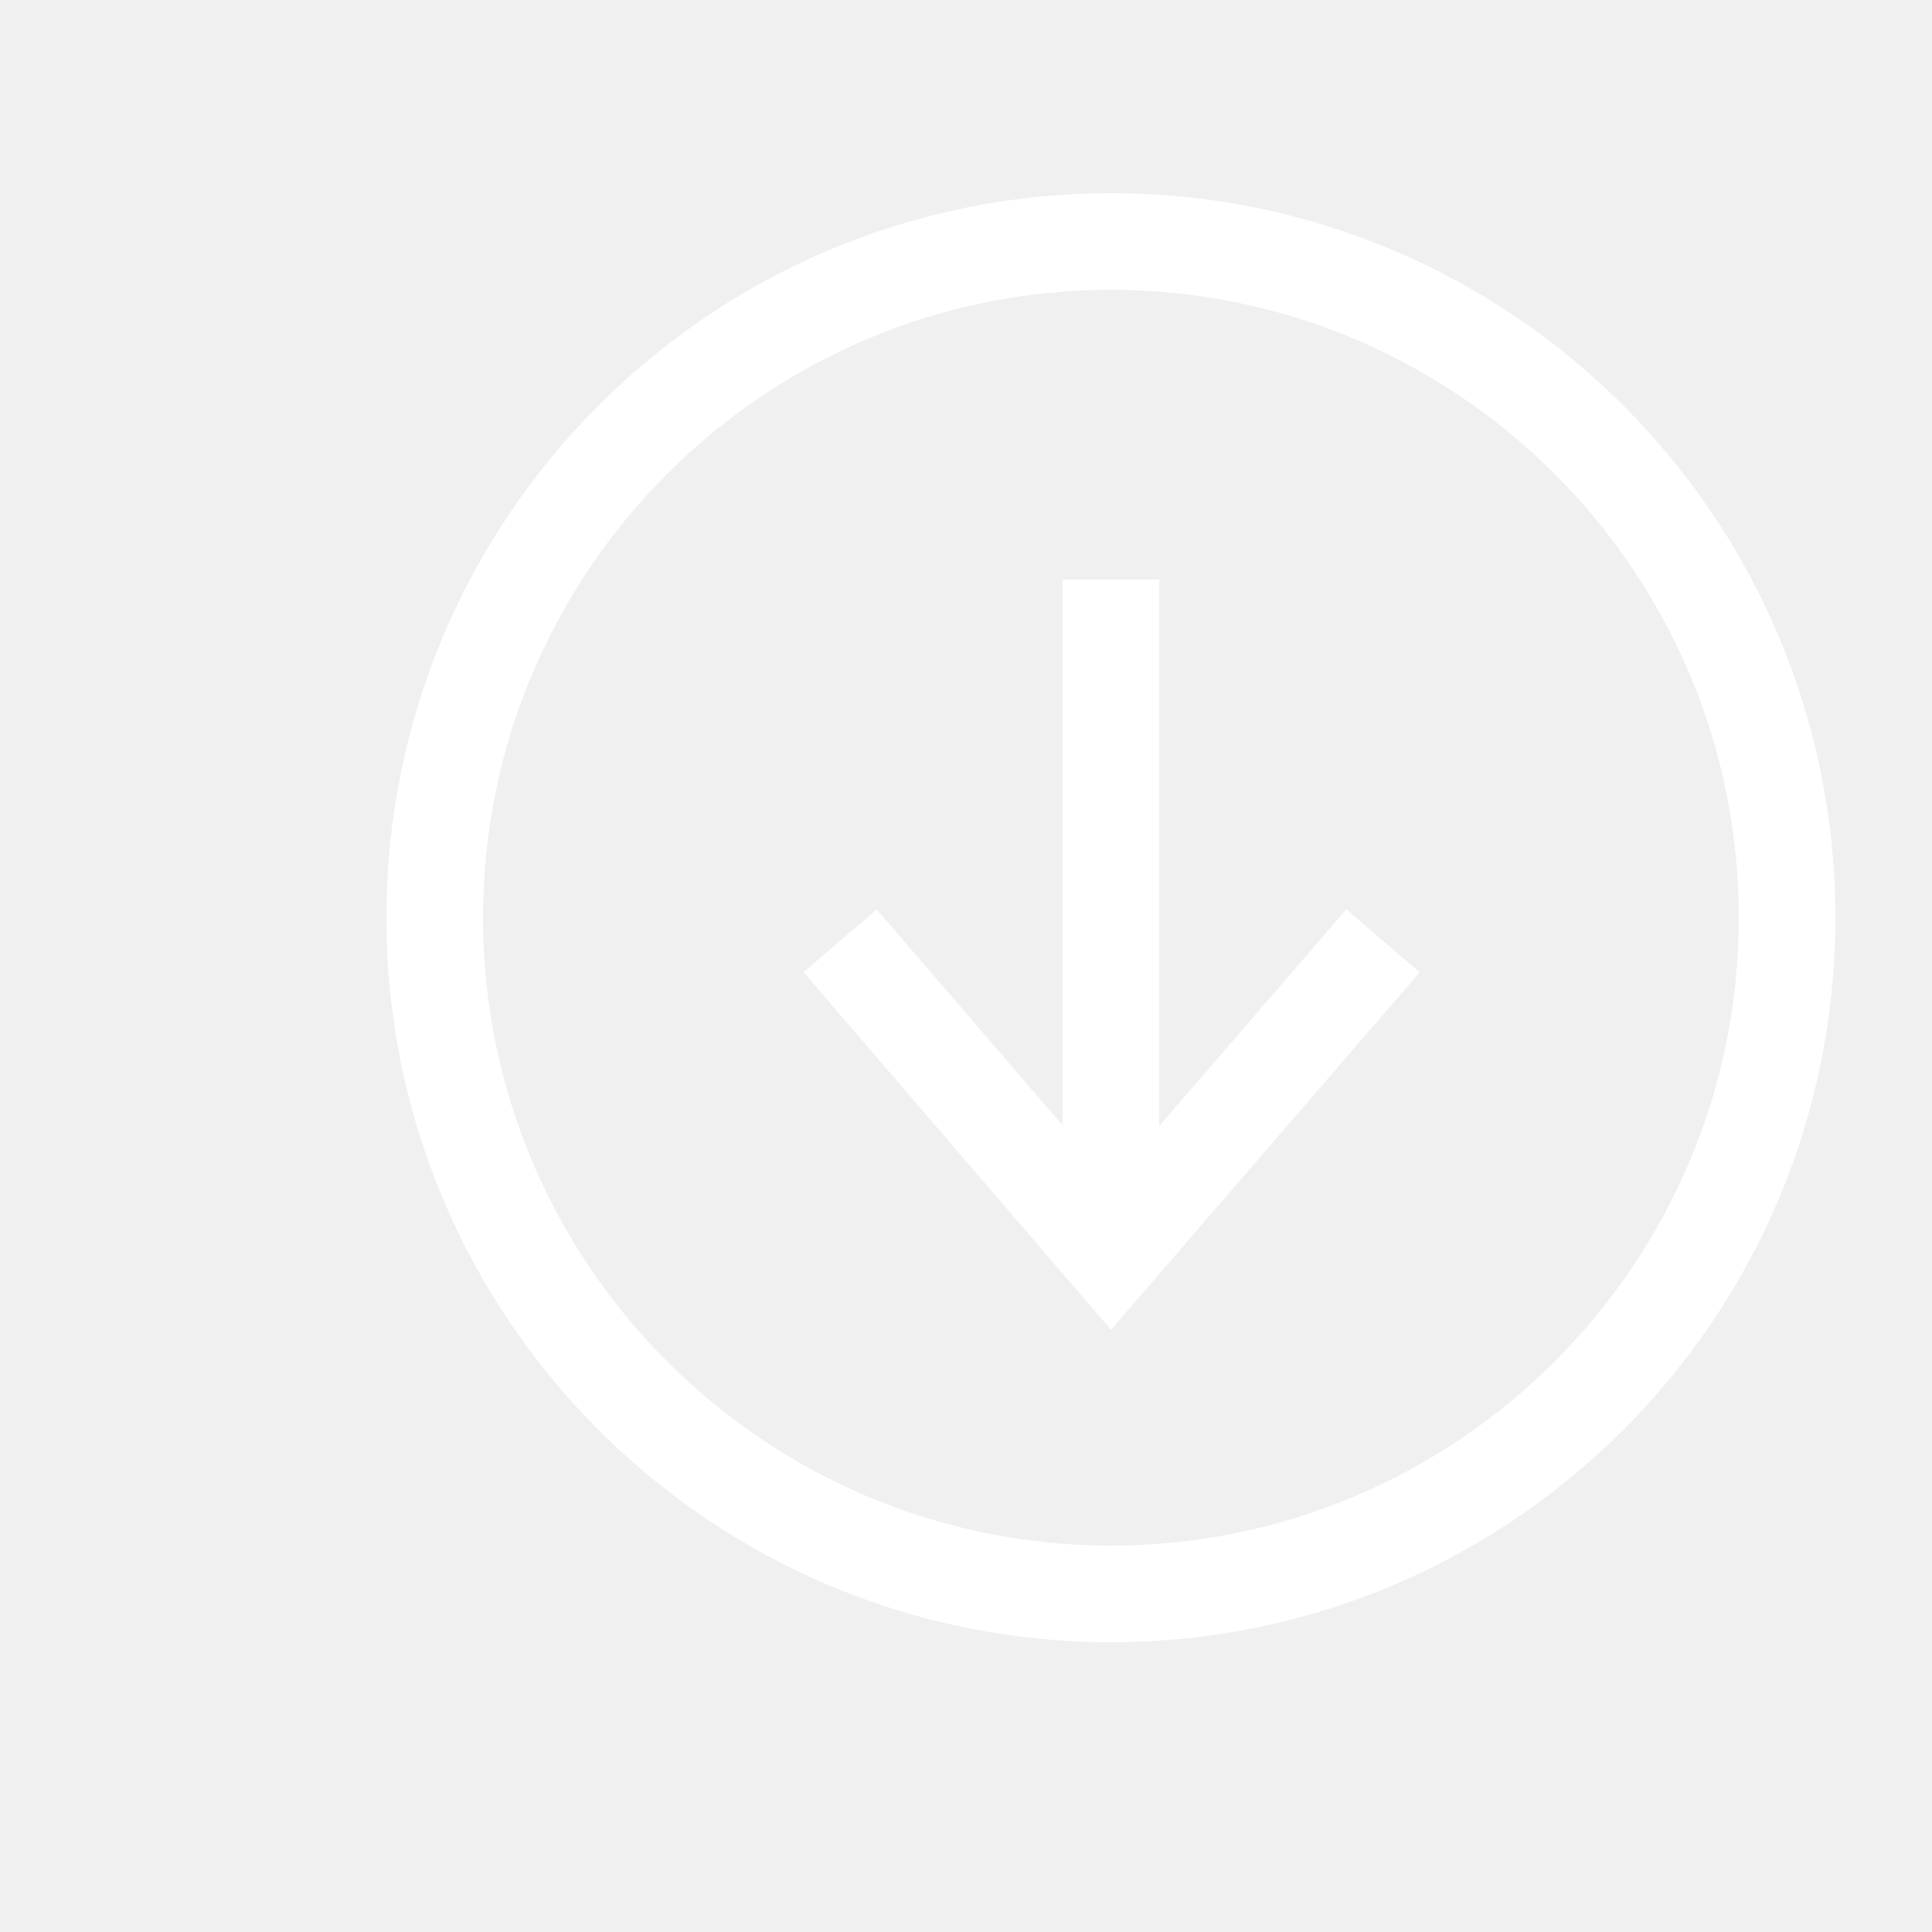
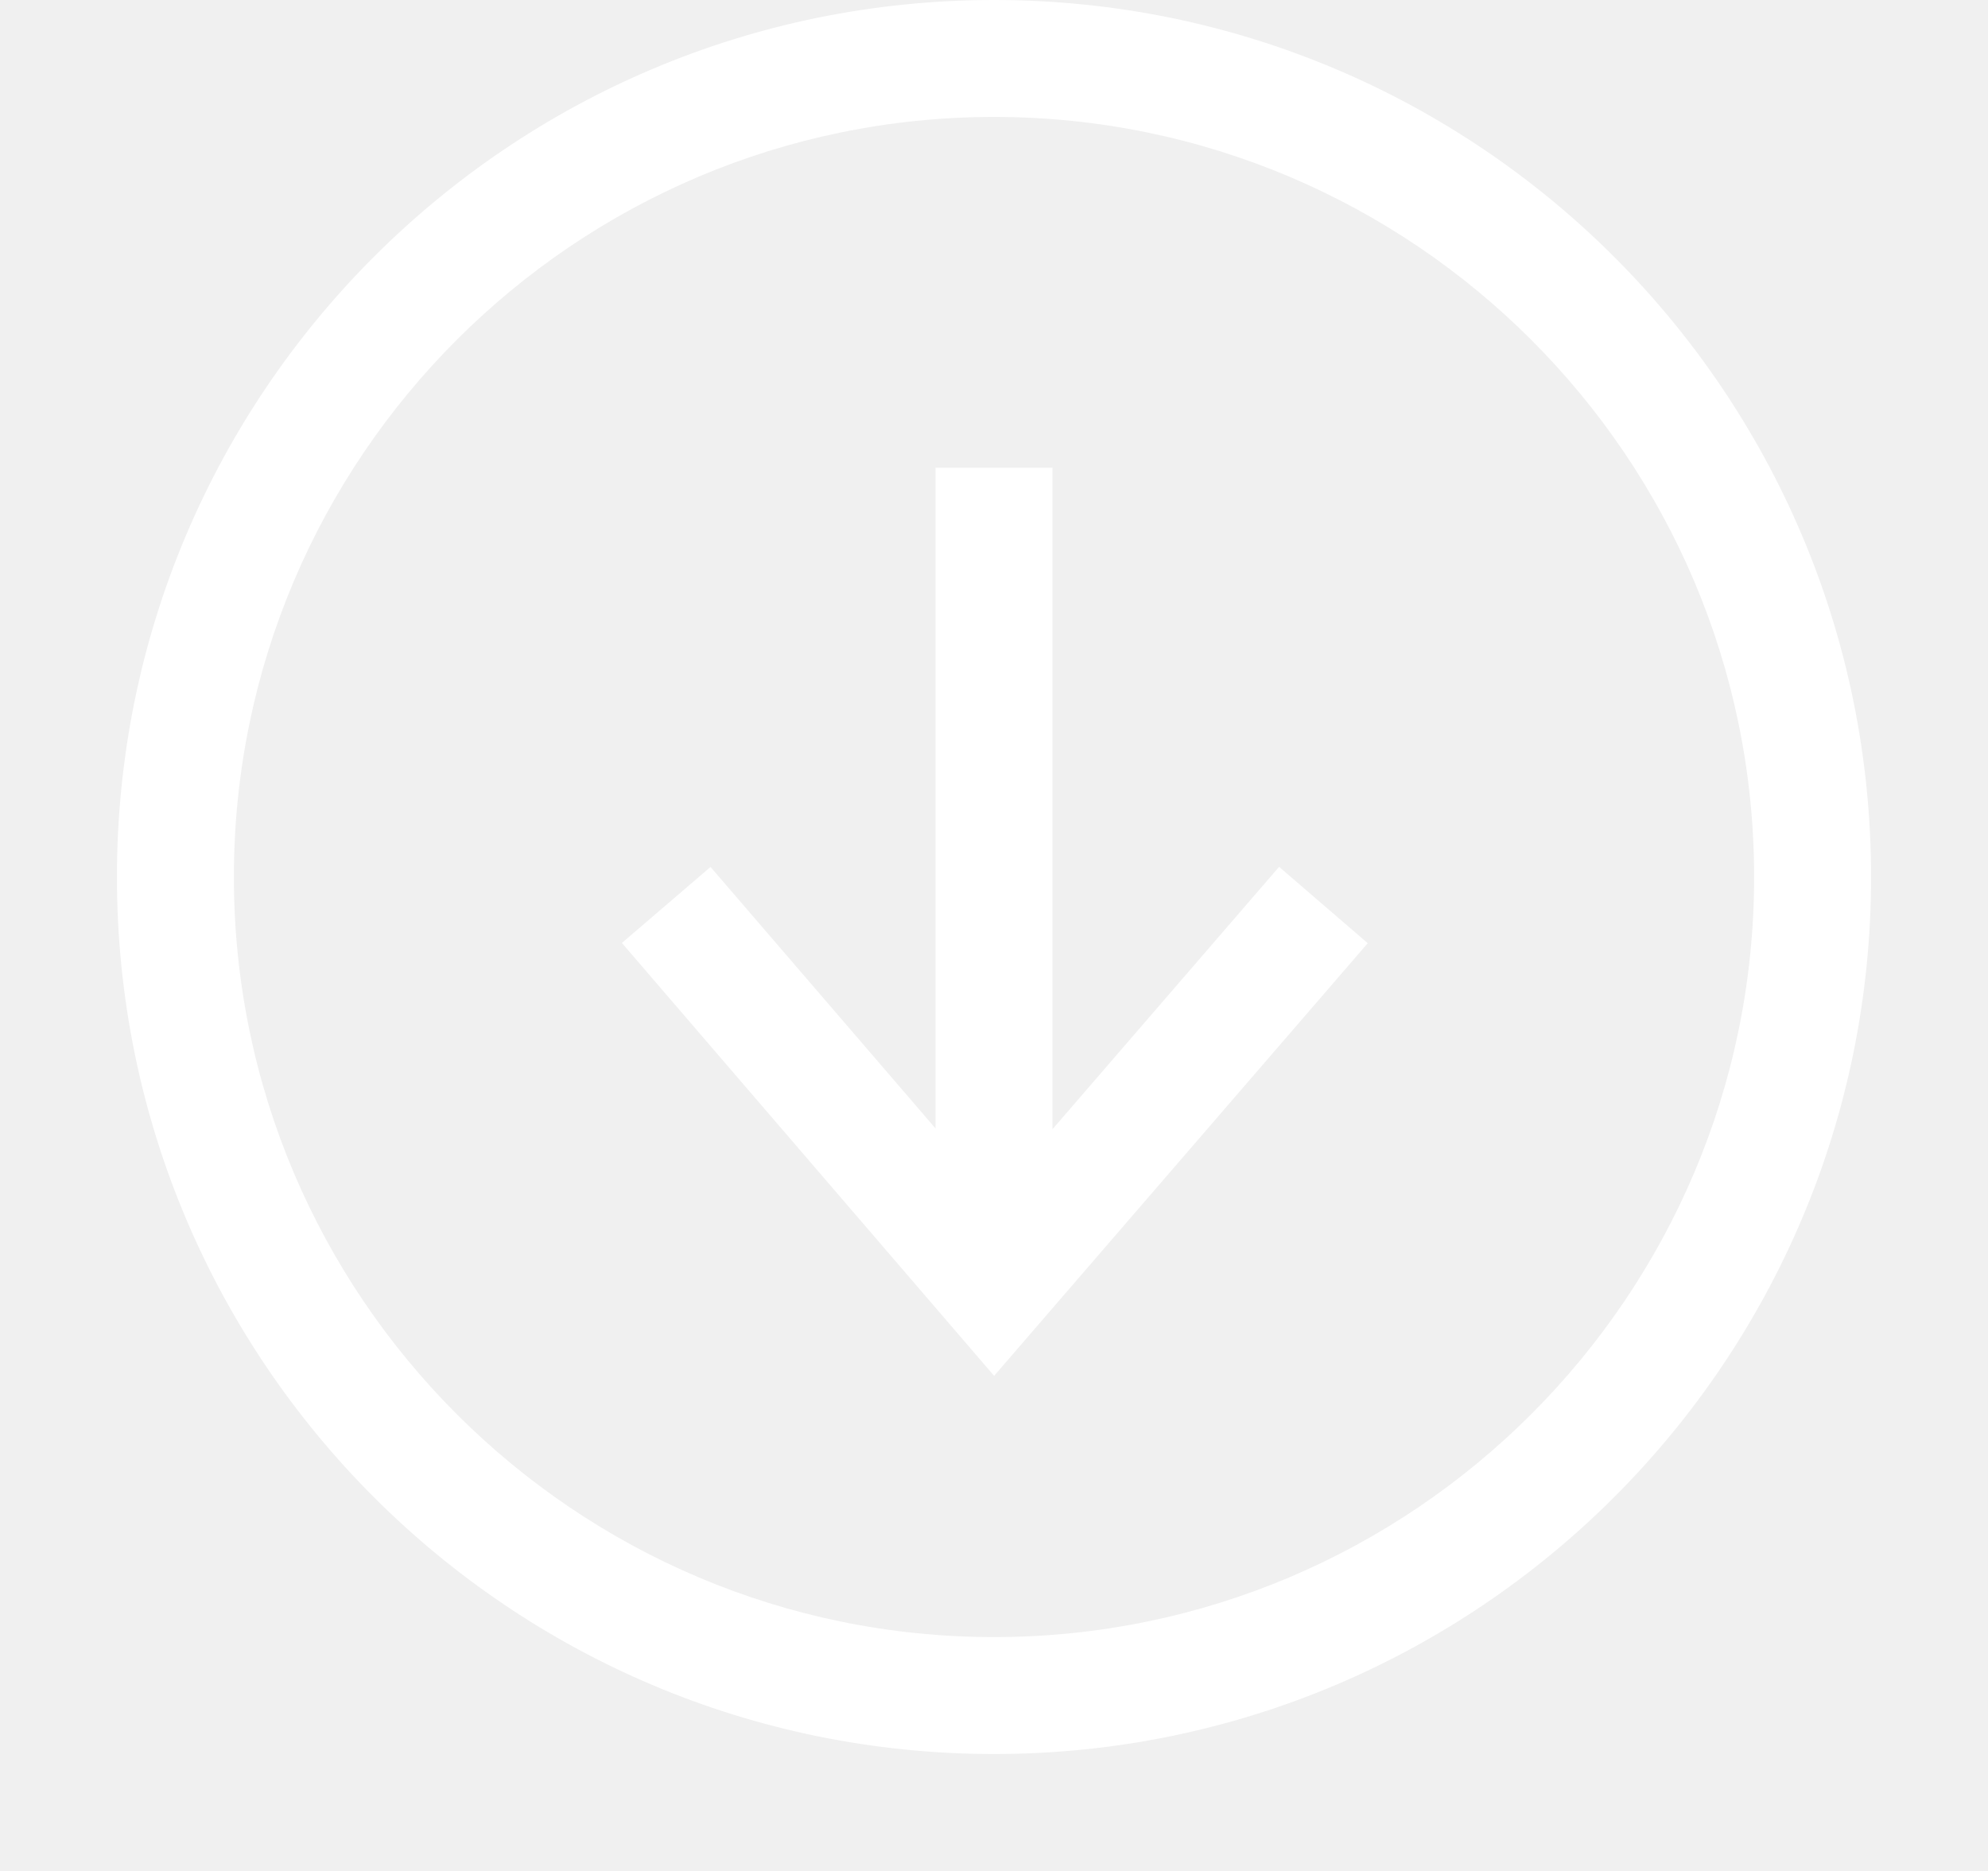
- <svg xmlns="http://www.w3.org/2000/svg" viewBox="0 0 20 20">
+ <svg xmlns="http://www.w3.org/2000/svg" viewBox="3 2 17 16">
  <path d="M12 11.657V6h-1v5.65L9.076 9.414l-.758.65 3.183 3.702 3.195-3.7-.758-.653L12 11.657zM11.5 2C7.358 2 4 5.358 4 9.5c0 4.142 3.358 7.5 7.5 7.5 4.142 0 7.5-3.358 7.5-7.5C19 5.358 15.642 2 11.5 2zm0 14C7.916 16 5 13.084 5 9.5S7.916 3 11.5 3 18 5.916 18 9.5 15.084 16 11.5 16z" fill="#ffffff" fill-rule="evenodd" />
</svg>
